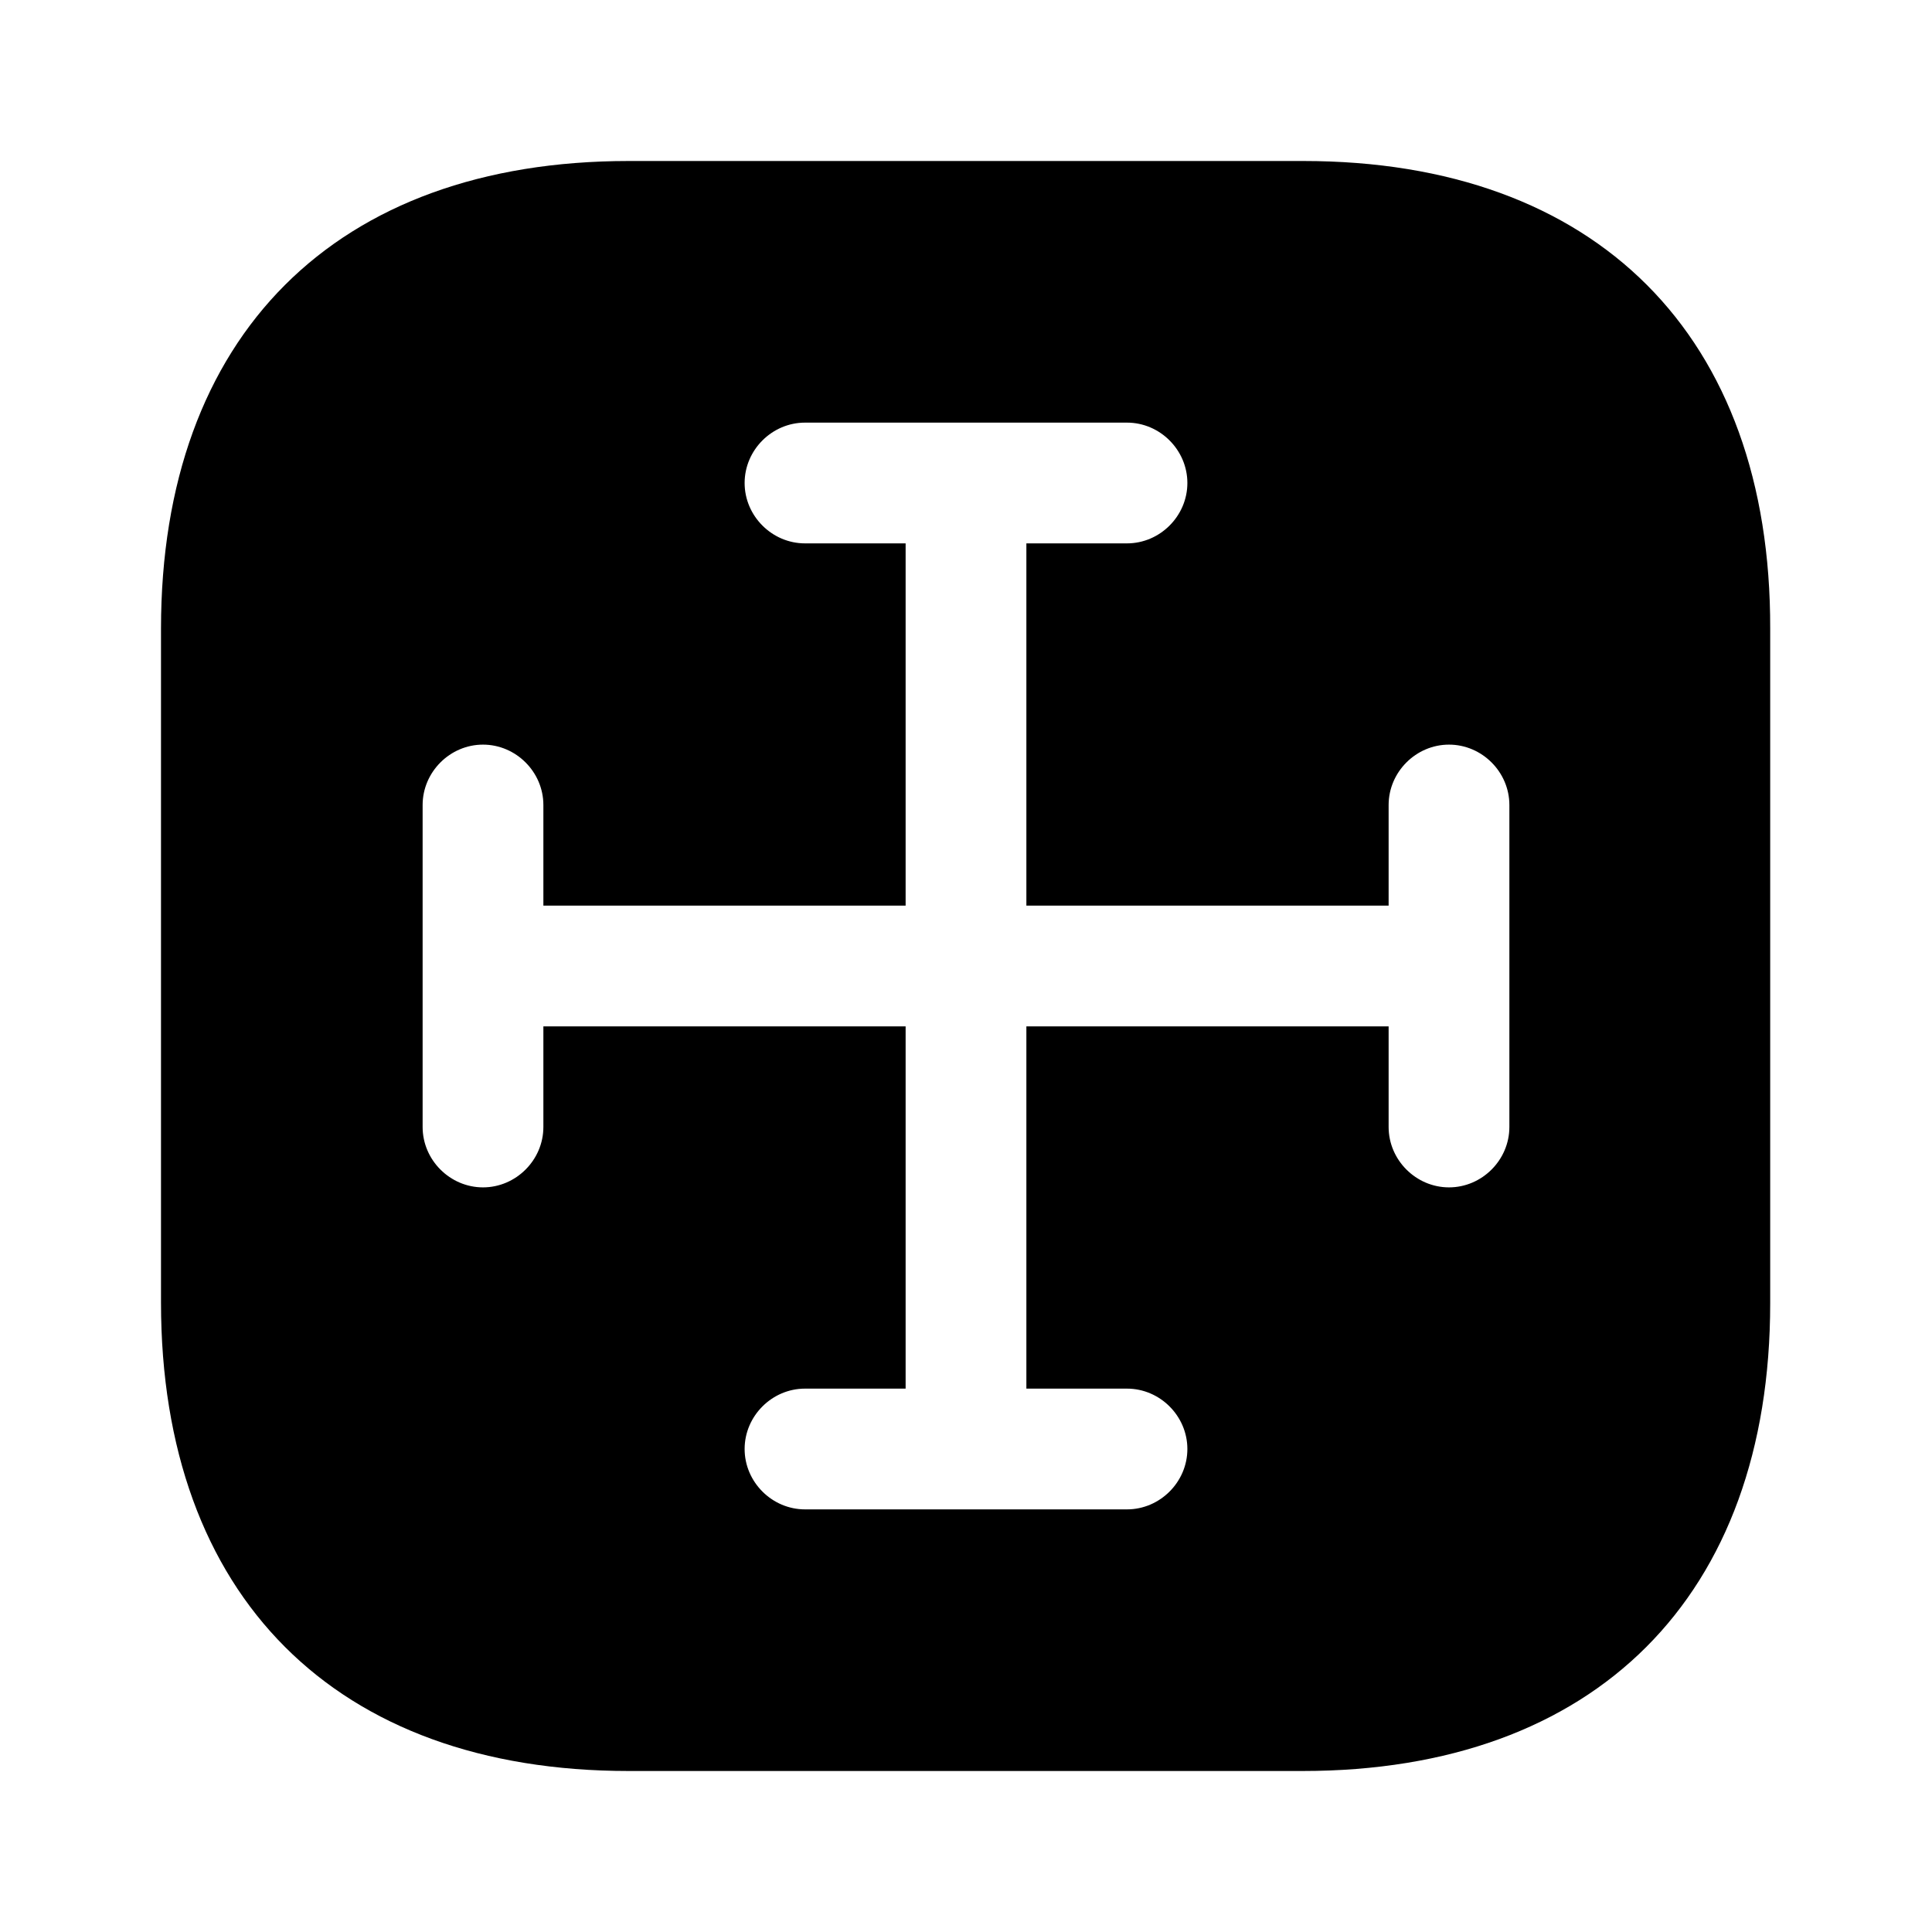
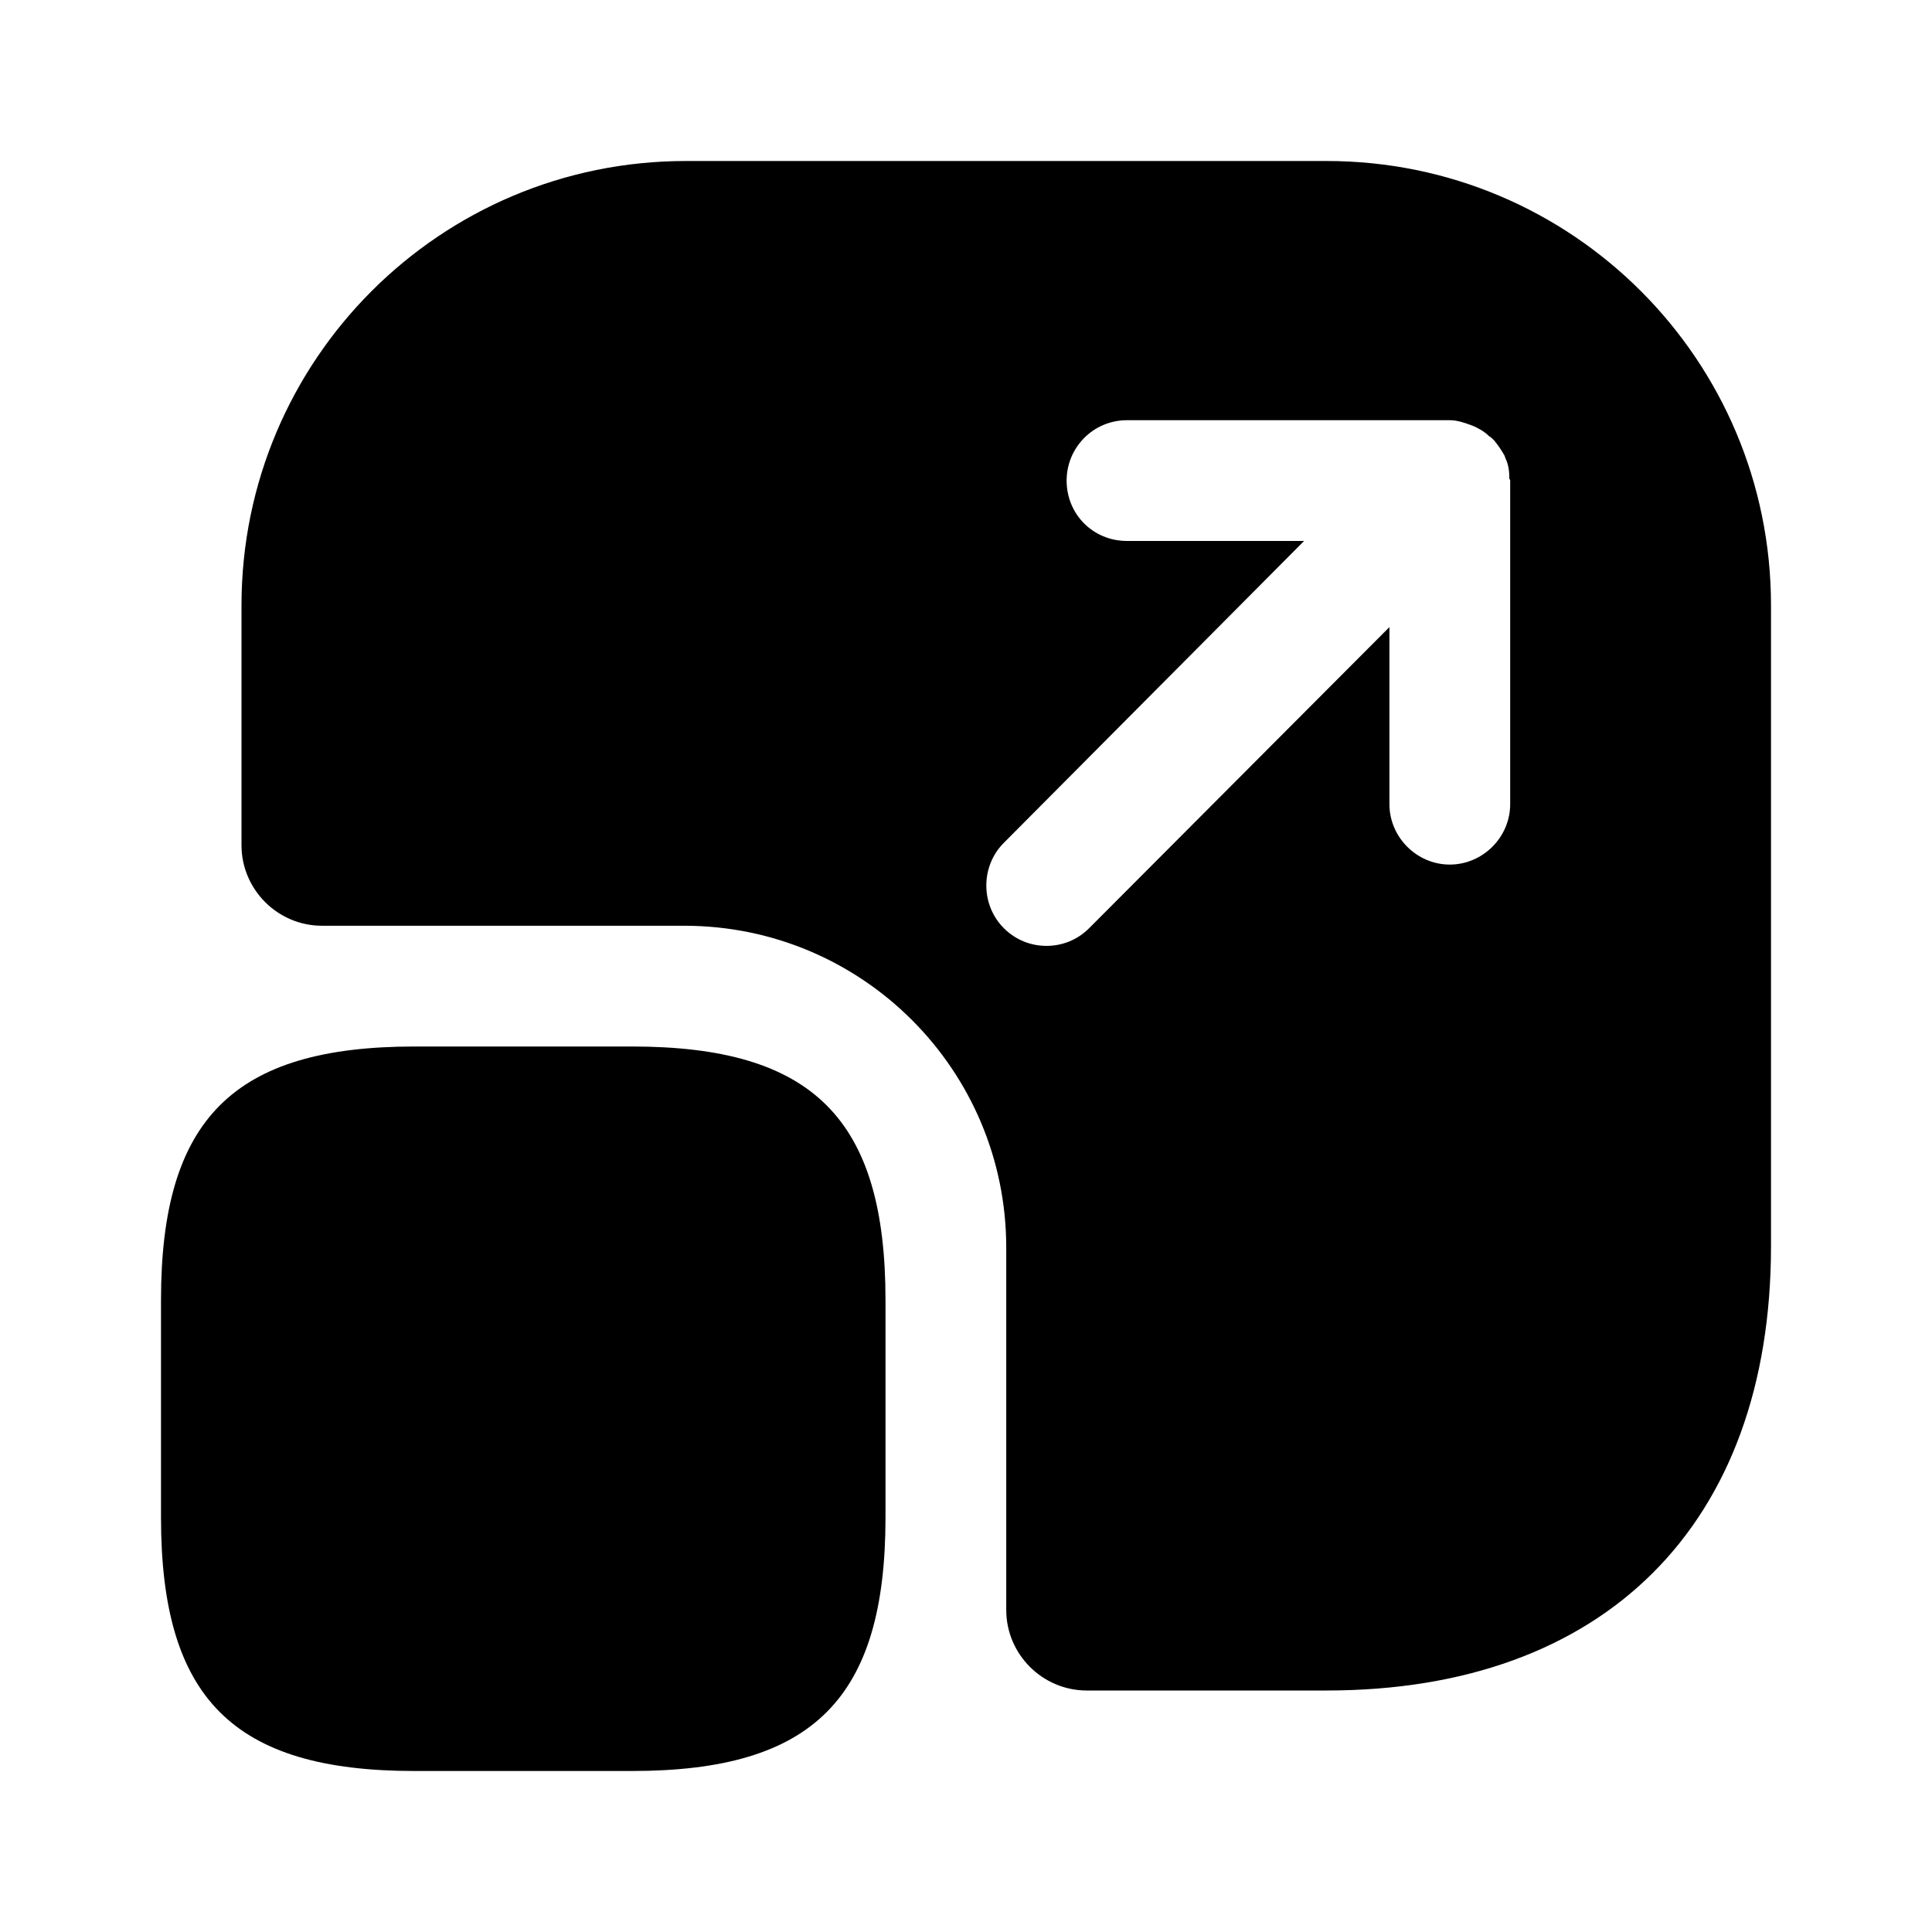
<svg xmlns="http://www.w3.org/2000/svg" viewBox="0 0 24 24" fill="none">
-   <path d="M16.19 2H7.81C4.17 2 2 4.17 2 7.81V16.18C2 19.83 4.17 22 7.81 22H16.18C19.82 22 21.99 19.83 21.99 16.19V7.81C22 4.17 19.83 2 16.19 2ZM18.75 14C18.75 14.41 18.41 14.75 18 14.75C17.59 14.75 17.25 14.41 17.25 14V12.75H12.75V17.25H14C14.41 17.25 14.75 17.59 14.75 18C14.75 18.41 14.41 18.75 14 18.75H10C9.59 18.75 9.25 18.41 9.25 18C9.25 17.59 9.59 17.25 10 17.25H11.25V12.75H6.75V14C6.75 14.41 6.41 14.75 6 14.75C5.59 14.75 5.25 14.41 5.25 14V10C5.25 9.59 5.59 9.25 6 9.25C6.41 9.25 6.75 9.59 6.75 10V11.25H11.25V6.75H10C9.59 6.75 9.25 6.41 9.25 6C9.25 5.59 9.59 5.25 10 5.25H14C14.41 5.25 14.75 5.59 14.75 6C14.75 6.41 14.41 6.75 14 6.75H12.75V11.25H17.25V10C17.25 9.59 17.59 9.25 18 9.25C18.41 9.25 18.75 9.59 18.75 10V14Z" fill="currentColor" />
+   <path d="M11 16.15V18.85C11 21.1 10.1 22 7.85 22H5.15C2.9 22 2 21.1 2 18.85V16.15C2 13.9 2.9 13 5.15 13H7.85C10.1 13 11 13.9 11 16.15Z" fill="currentColor" />
+   <path d="M16.48 2H8.52C5.47 2 3 4.47 3 7.52V10.5C3 11.05 3.45 11.5 4 11.5H8.5C10.71 11.5 12.5 13.29 12.5 15.5V20C12.5 20.55 12.95 21 13.5 21H16.48C19.93 21 22 18.94 22 15.48V7.52C22 4.47 19.53 2 16.48 2ZM18.76 9.99C18.76 10.4 18.42 10.74 18.01 10.74C17.6 10.74 17.26 10.4 17.26 9.99V7.79L13.53 11.53C13.38 11.68 13.19 11.75 13 11.75C12.81 11.75 12.62 11.68 12.47 11.53C12.18 11.24 12.18 10.76 12.47 10.47L16.2 6.72H14C13.58 6.72 13.25 6.39 13.25 5.97C13.25 5.56 13.58 5.22 14 5.22H18.01C18.1 5.22 18.19 5.25 18.27 5.28C18.3 5.29 18.32 5.3 18.34 5.31C18.4 5.34 18.45 5.37 18.5 5.42C18.52 5.43 18.54 5.45 18.56 5.47C18.61 5.53 18.65 5.59 18.69 5.66C18.69 5.67 18.7 5.68 18.7 5.69C18.74 5.77 18.75 5.86 18.75 5.95C18.76 5.96 18.76 5.96 18.76 5.97V9.99Z" fill="currentColor" />
</svg>
